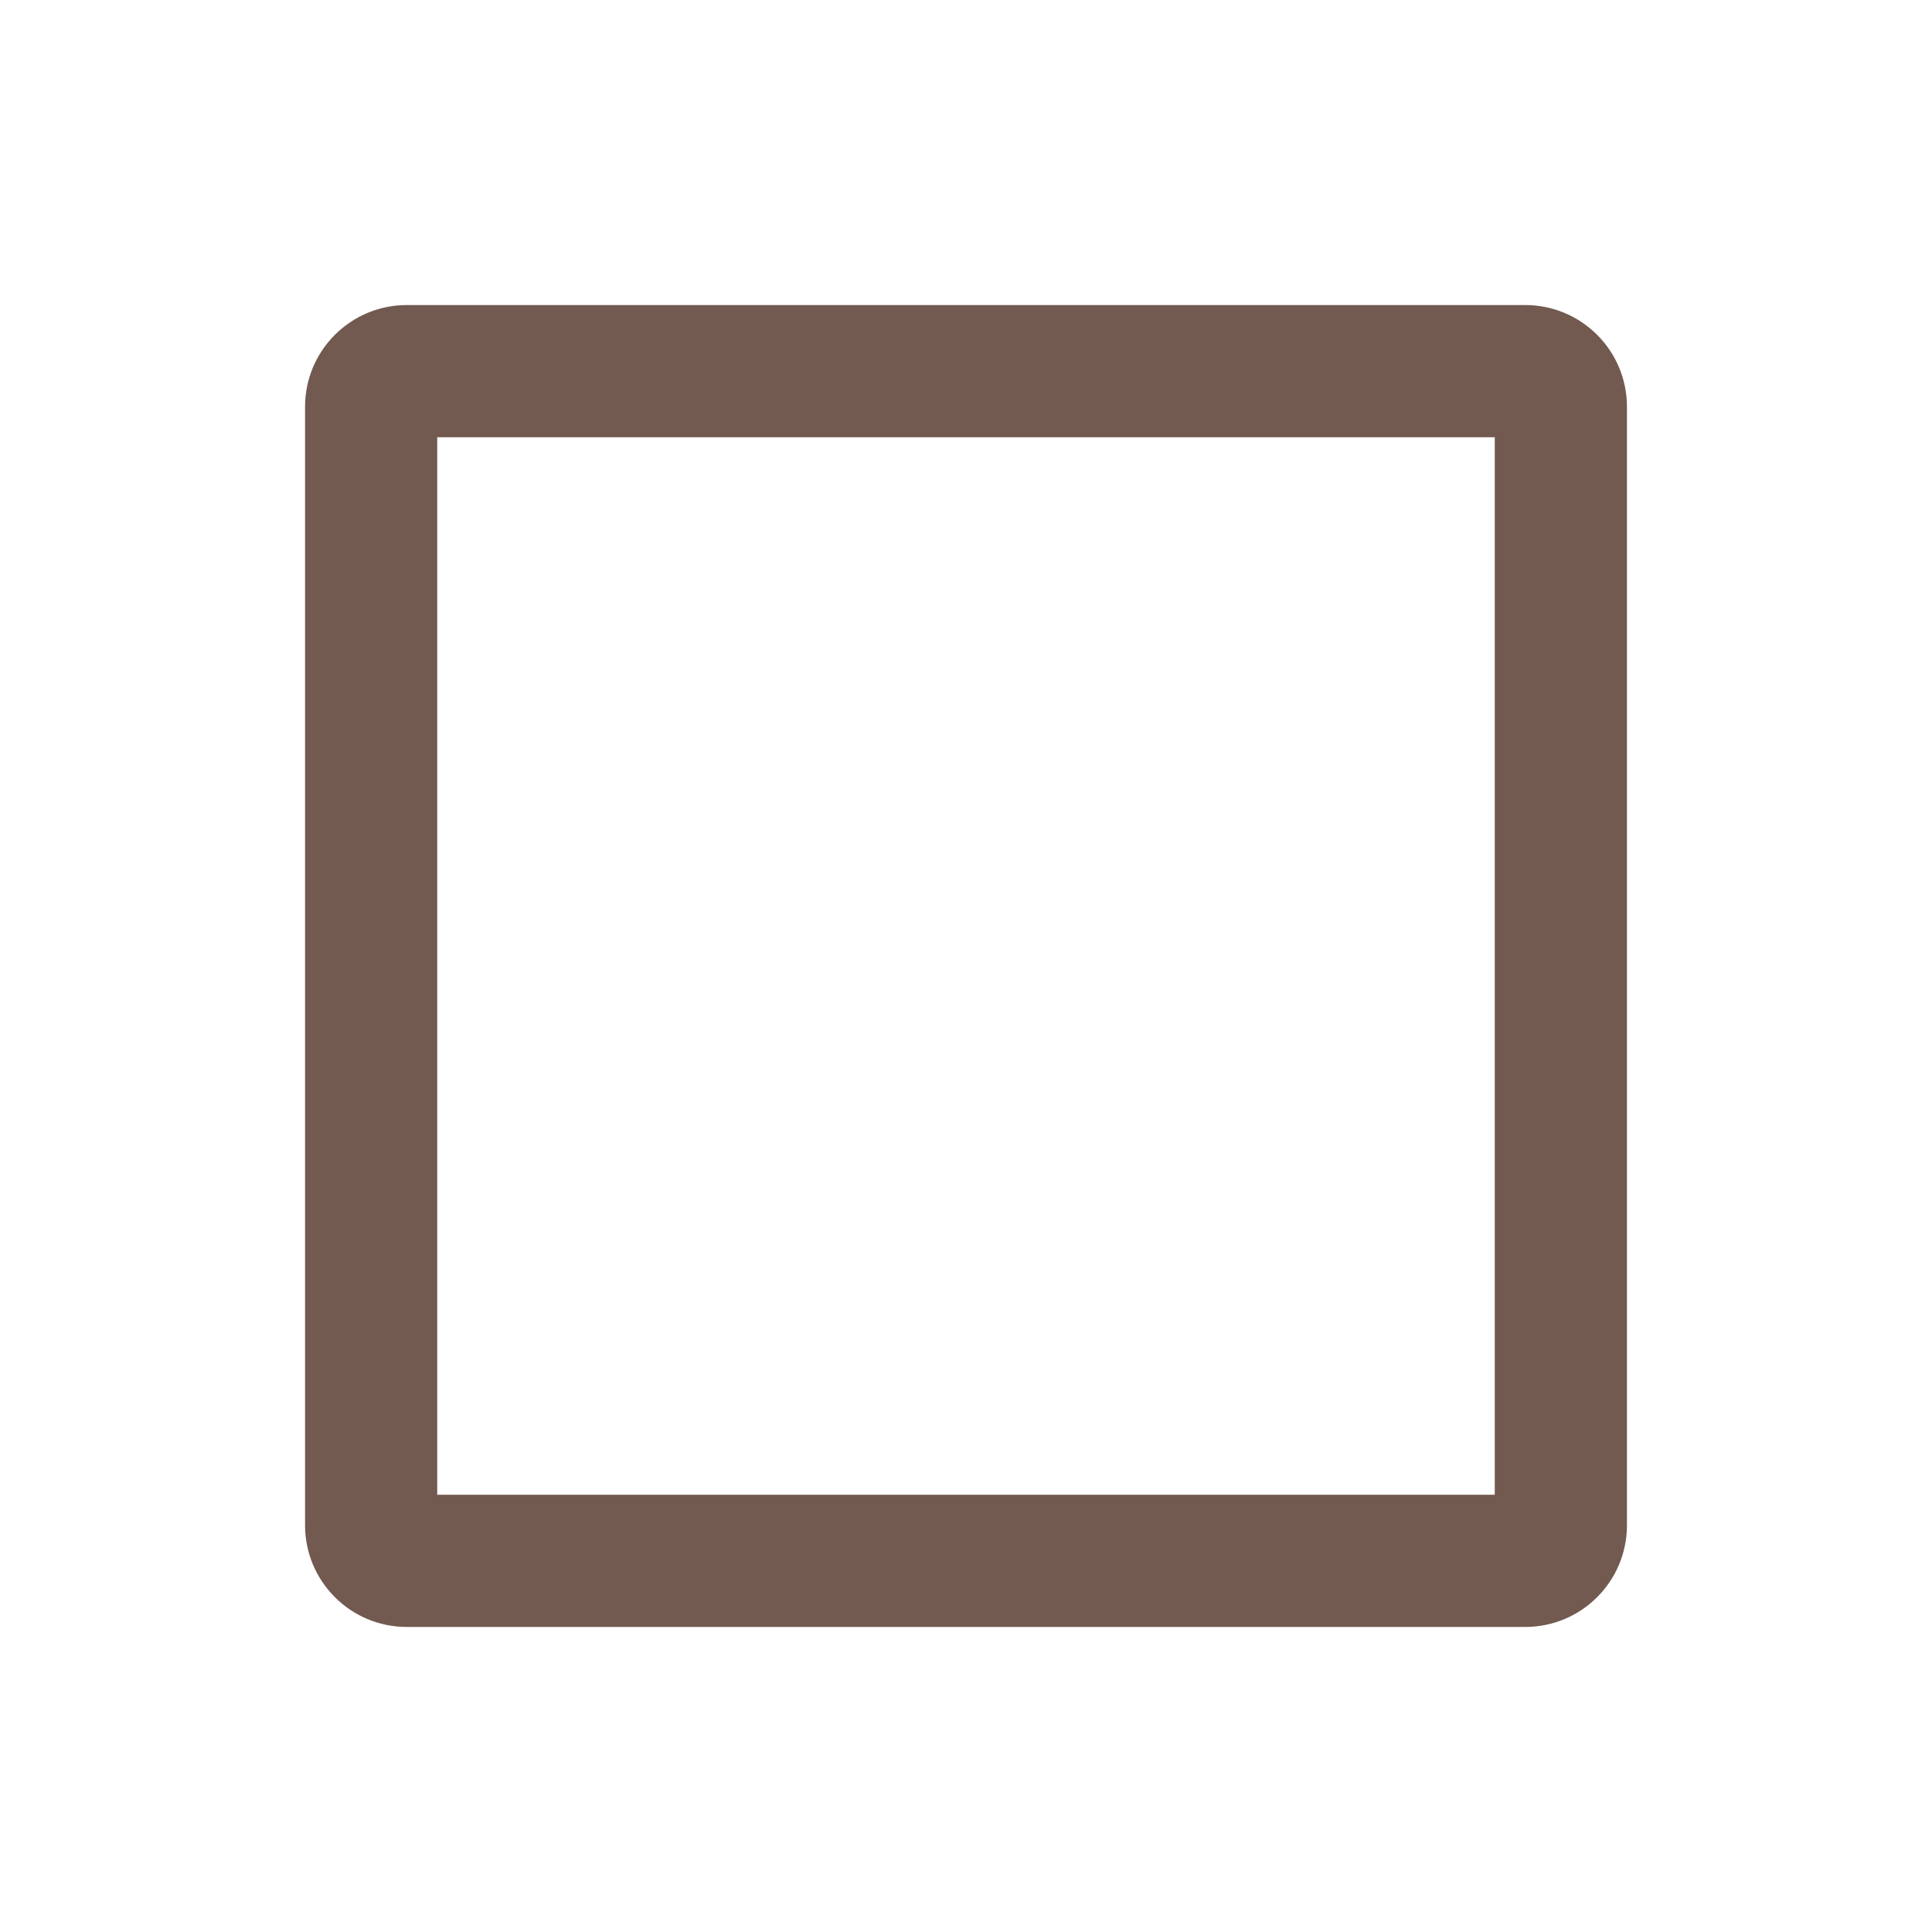
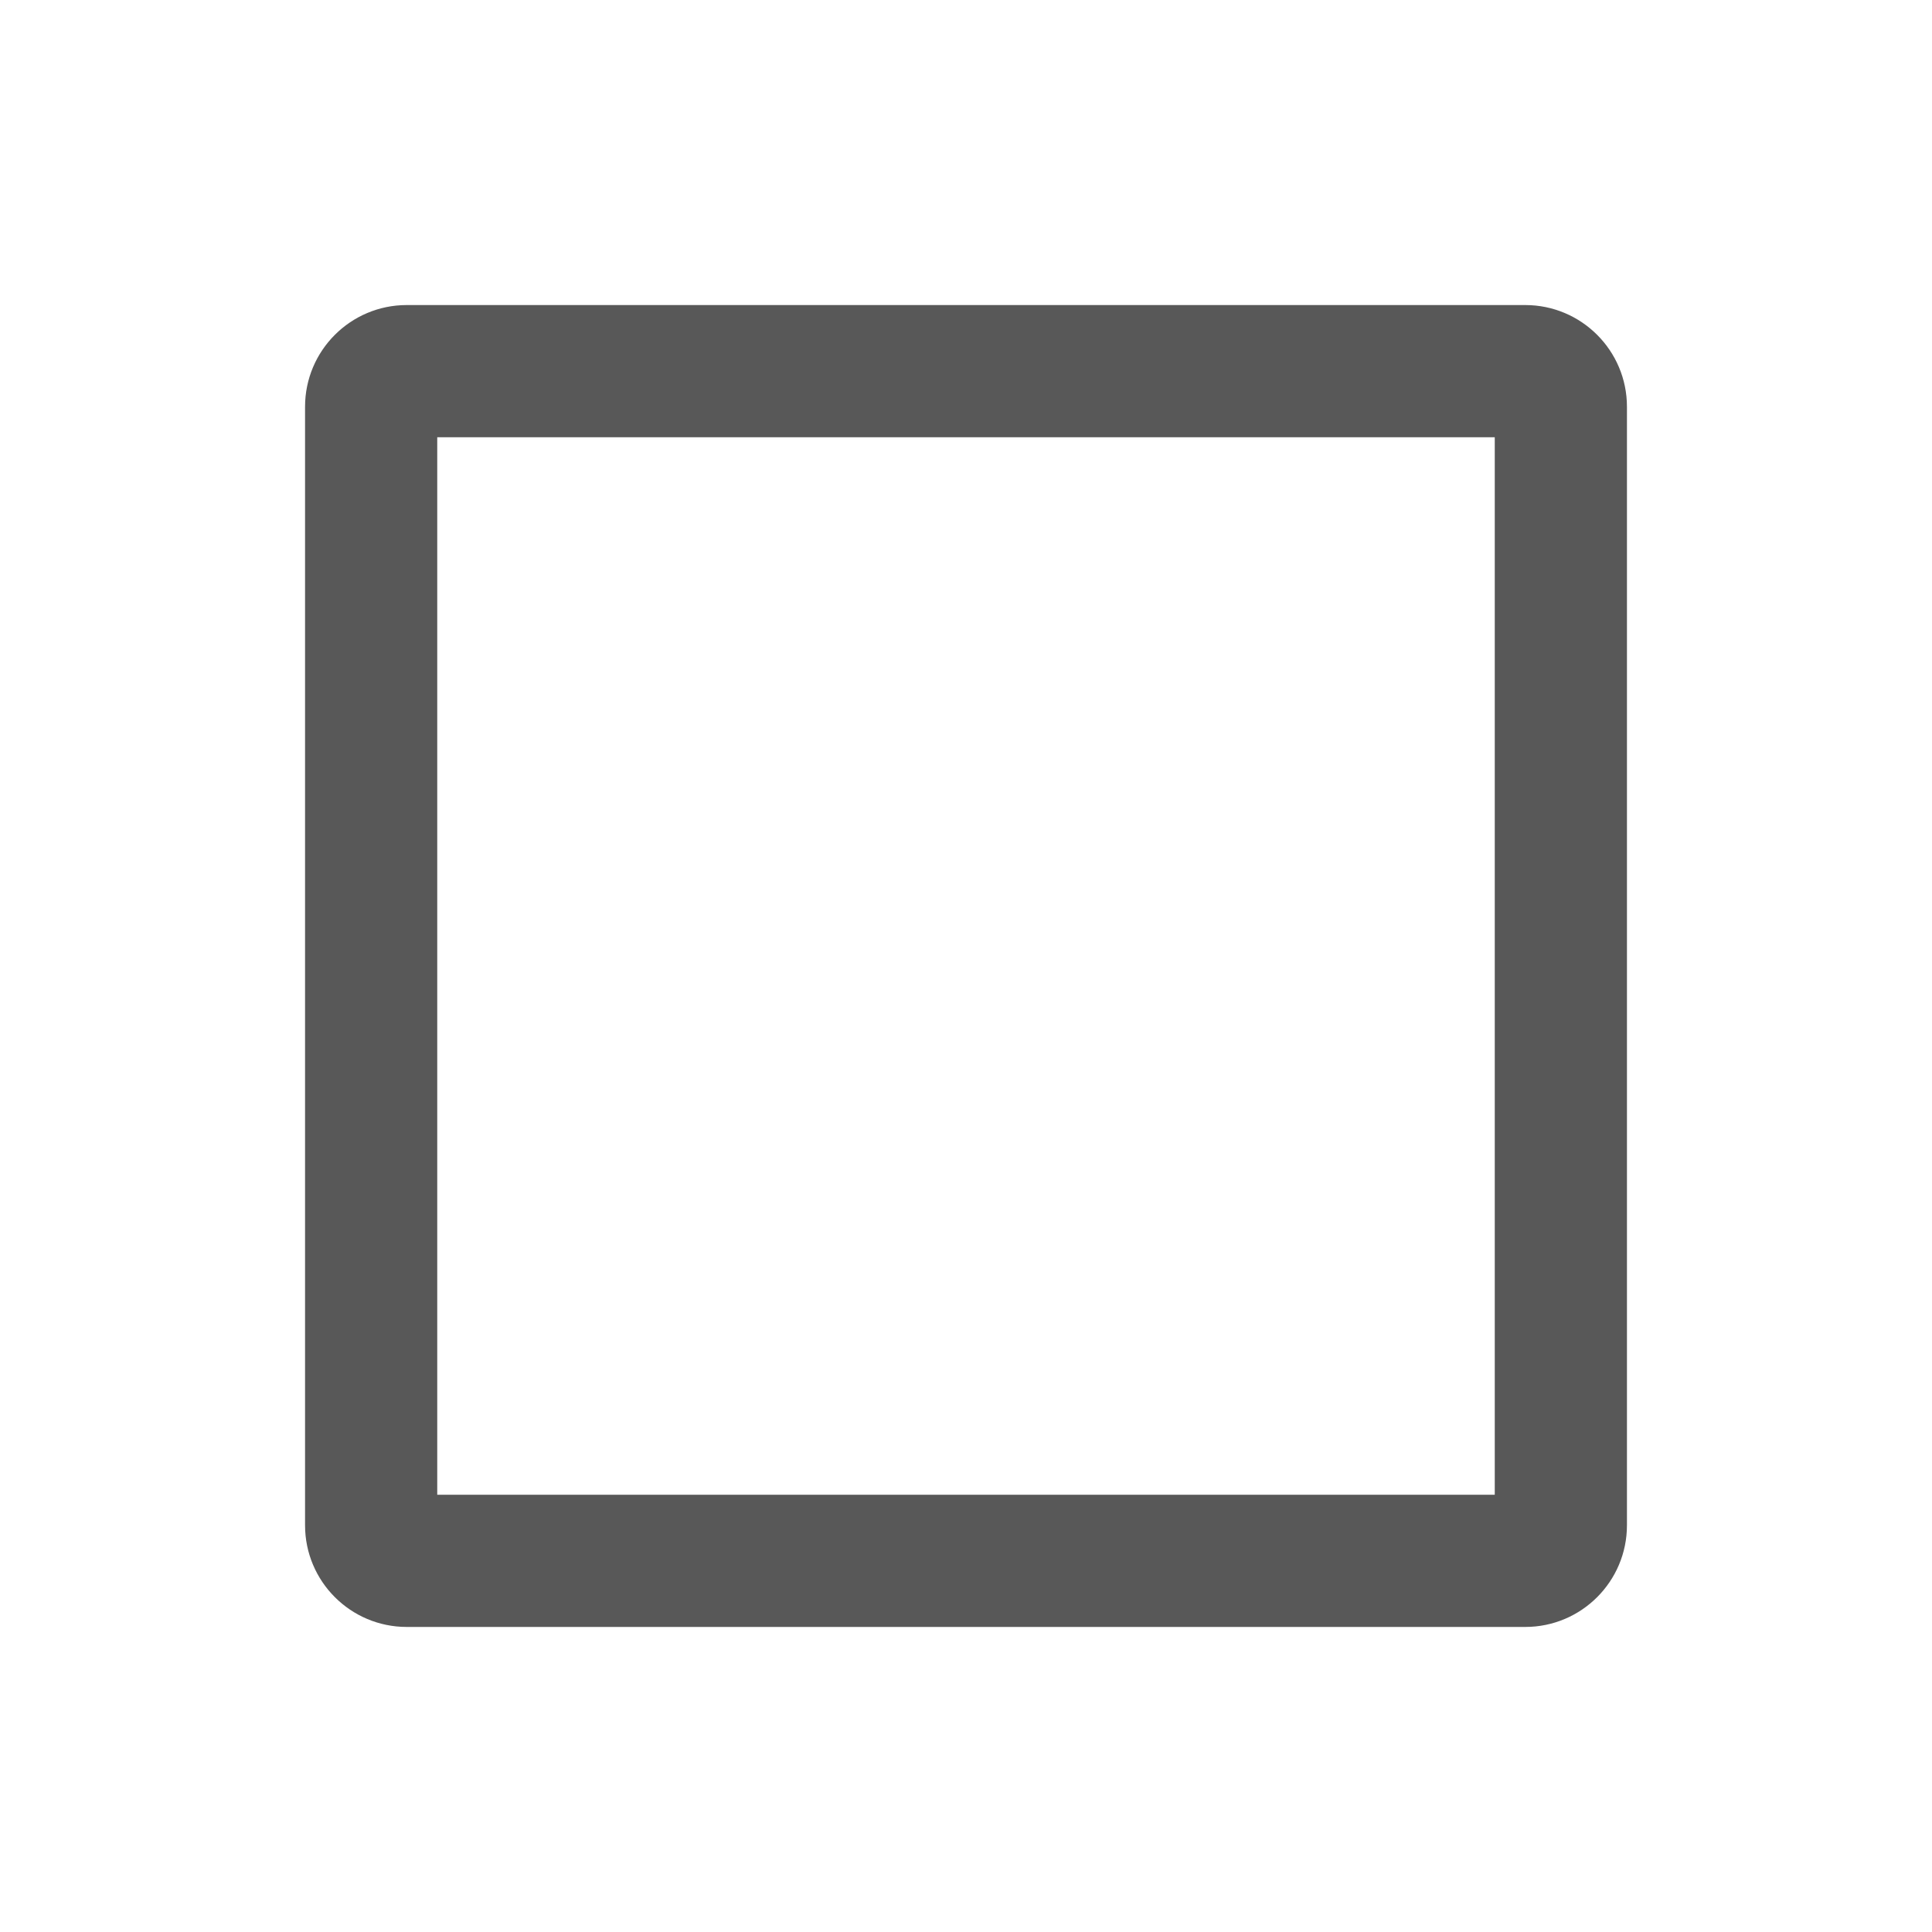
<svg xmlns="http://www.w3.org/2000/svg" viewBox="0 0 19 19" height="19" width="19">
  <rect fill="none" x="0" y="0" width="19" height="19" />
-   <path fill="#725a50" transform="translate(2 2)" d="M12.7,2.3v10.4H2.3V2.3H12.7 M13,1H2C1.448,1,1,1.448,1,2v11c0,0.552,0.448,1,1,1h11c0.552,0,1-0.448,1-1V2  C14,1.448,13.552,1,13,1L13,1z" />
+   <path fill="#585858" transform="translate(2 2)" d="M12.7,2.3v10.4H2.3V2.3H12.7 M13,1H2C1.448,1,1,1.448,1,2v11c0,0.552,0.448,1,1,1h11c0.552,0,1-0.448,1-1V2  C14,1.448,13.552,1,13,1L13,1z" />
</svg>
